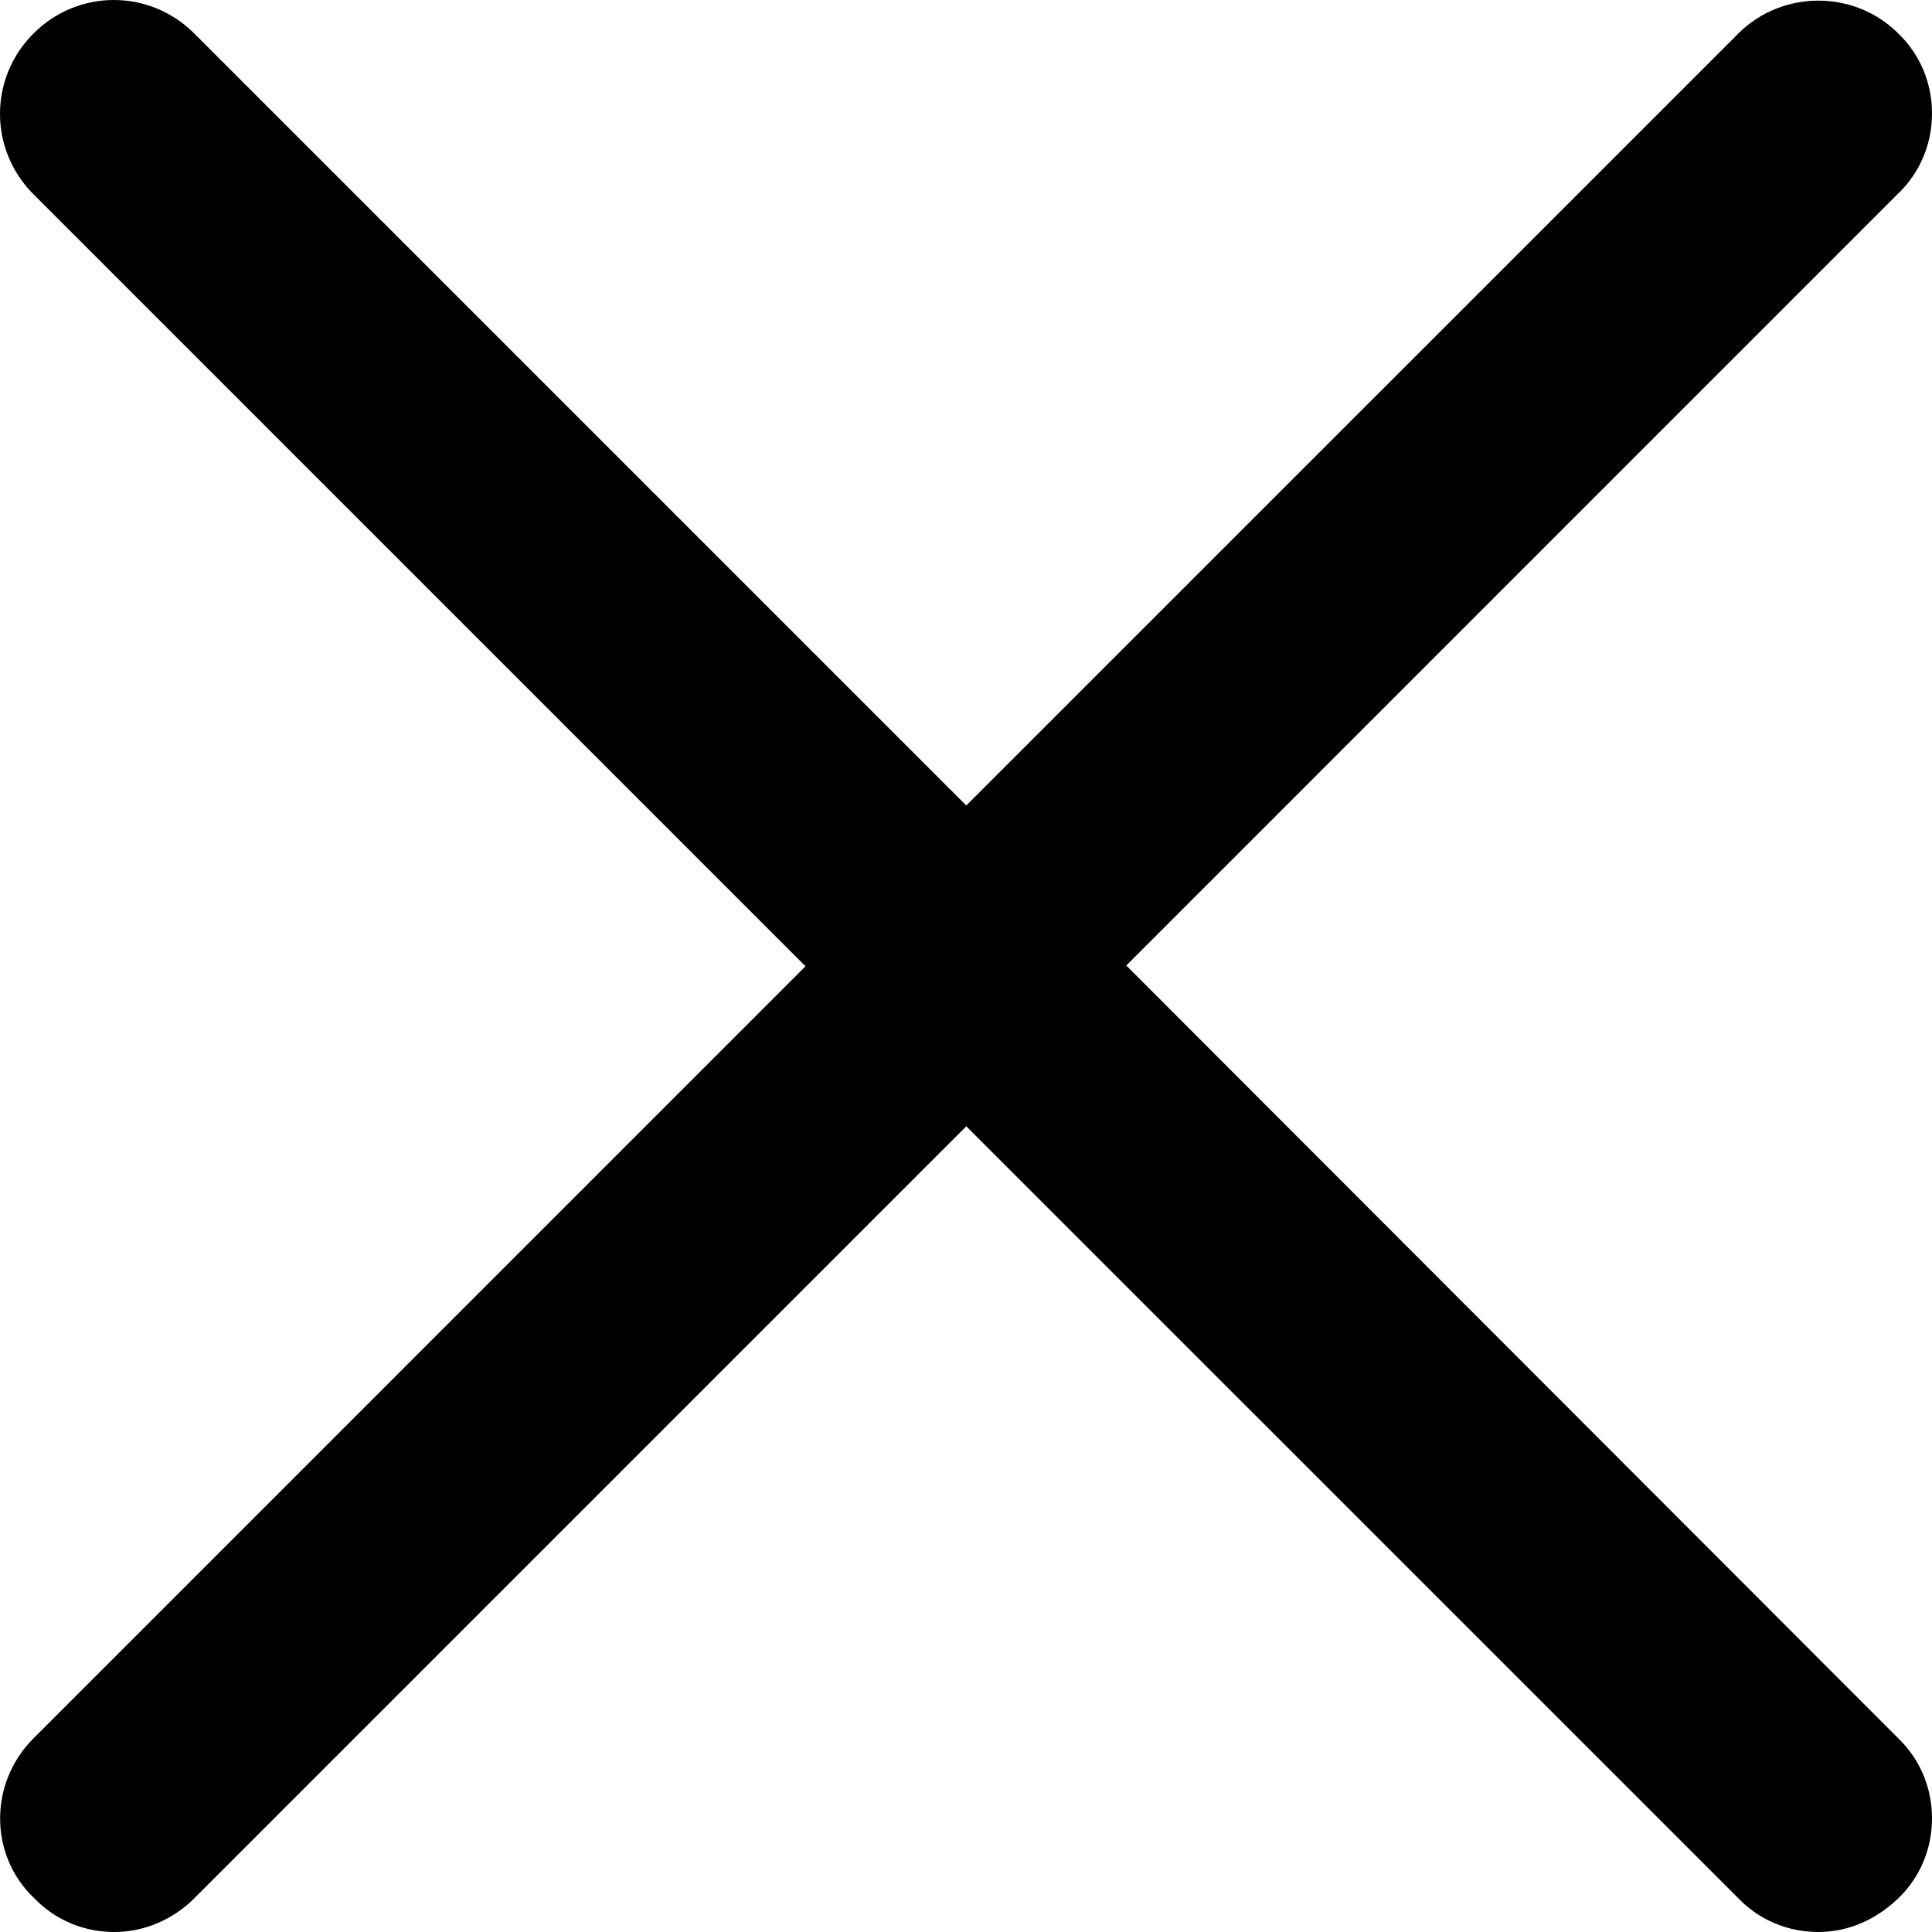
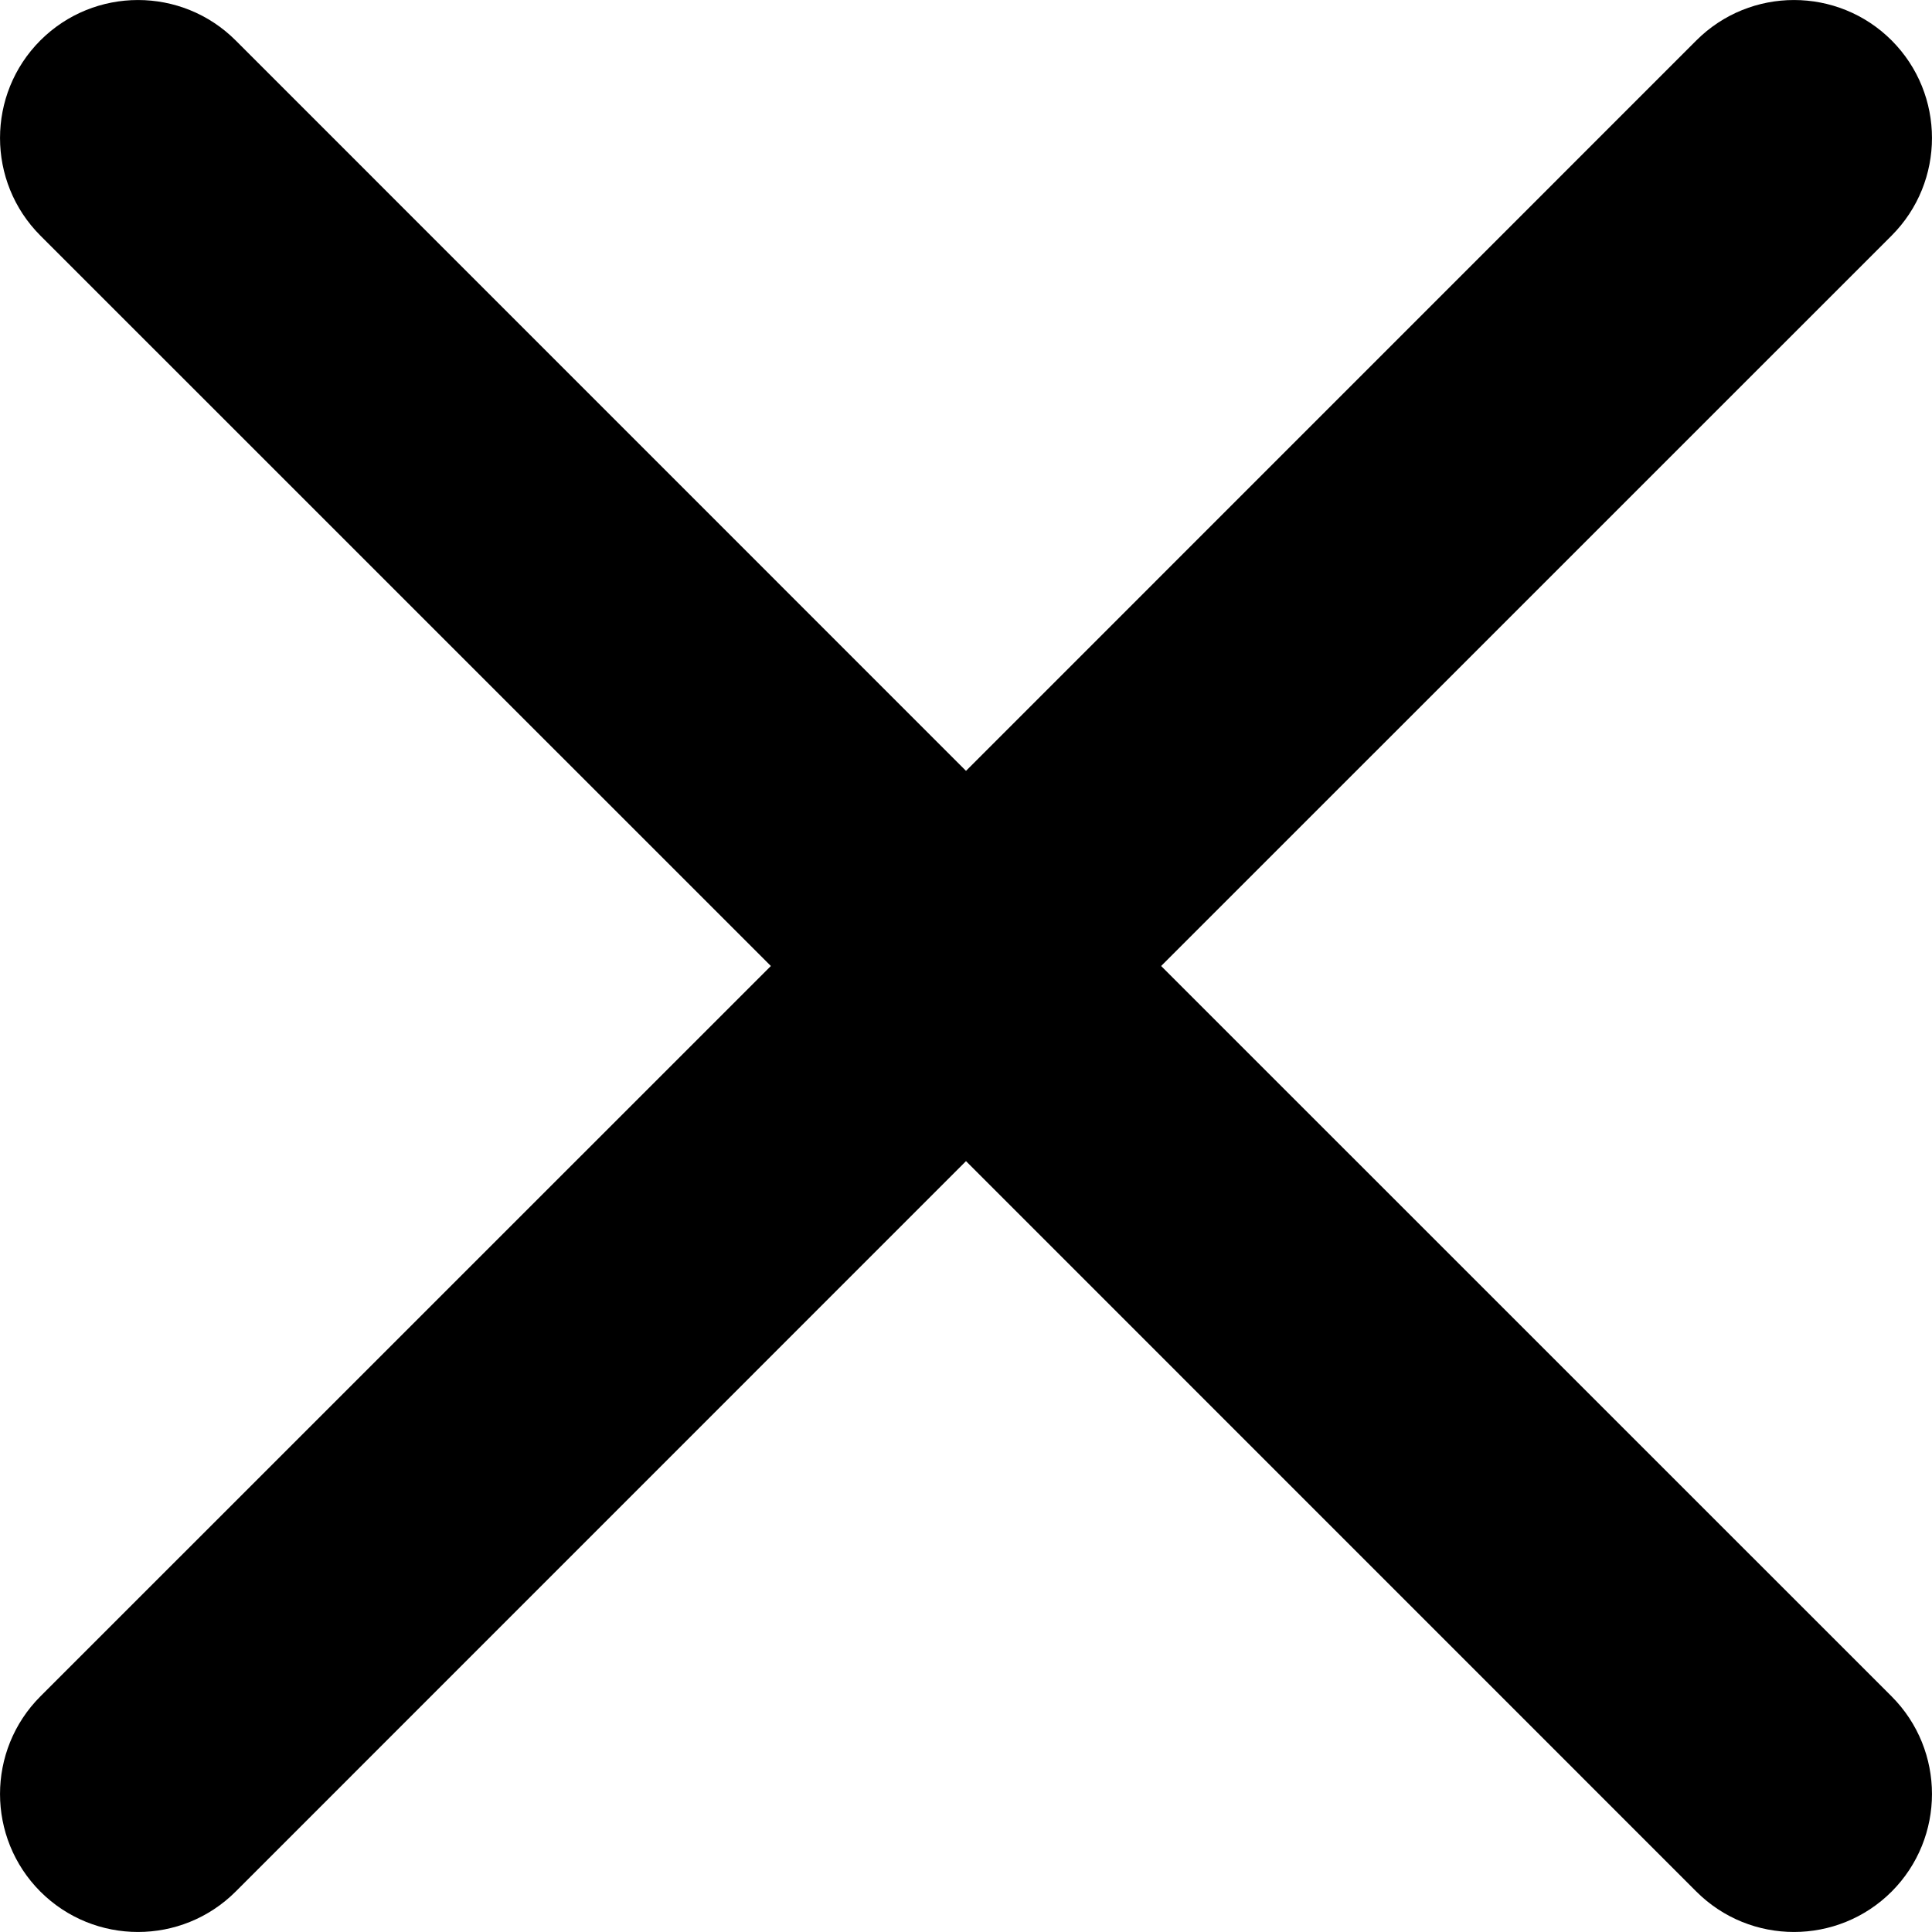
- <svg xmlns="http://www.w3.org/2000/svg" width="27" height="27" viewBox="0 0 27 27" version="1.1">
-   <g id="Canvas" fill="none">
-     <g id="Group">
-       <g id="Vector">
-         <path d="M 26.532 24.294L 15.743 13.504L 26.532 2.715C 27.156 2.091 27.156 1.091 26.532 0.468C 25.909 -0.156 24.909 -0.156 24.285 0.468L 13.496 11.257L 2.706 0.468C 2.094 -0.144 1.082 -0.144 0.471 0.468C 0.165 0.762 0 1.162 0 1.585C 0 2.009 0.165 2.409 0.471 2.703L 11.26 13.493L 0.471 24.294C 0.165 24.588 0 24.988 0 25.412C 0 25.835 0.165 26.235 0.471 26.529C 0.777 26.823 1.165 27 1.588 27C 2.012 27 2.412 26.835 2.706 26.529L 13.496 15.74L 24.285 26.529C 24.579 26.823 24.979 27 25.403 27C 25.826 27 26.226 26.835 26.52 26.529C 27.156 25.929 27.156 24.917 26.532 24.294Z" transform="translate(27 0) scale(-1 1)" fill="black" />
-       </g>
-     </g>
-   </g>
+ <svg xmlns="http://www.w3.org/2000/svg" width="21" height="21" viewBox="0 0 21 21" fill="none">
+   <path fill-rule="evenodd" clip-rule="evenodd" d="M0.439 0.439C1.025 -0.146 1.975 -0.146 2.561 0.439L10.5 8.379L18.439 0.439C19.025 -0.146 19.975 -0.146 20.561 0.439C21.146 1.025 21.146 1.975 20.561 2.561L12.621 10.5L20.561 18.439C21.146 19.025 21.146 19.975 20.561 20.561C19.975 21.146 19.025 21.146 18.439 20.561L10.5 12.621L2.561 20.561C1.975 21.146 1.025 21.146 0.439 20.561C-0.146 19.975 -0.146 19.025 0.439 18.439L8.379 10.5L0.439 2.561C-0.146 1.975 -0.146 1.025 0.439 0.439Z" fill="black" />
</svg>
